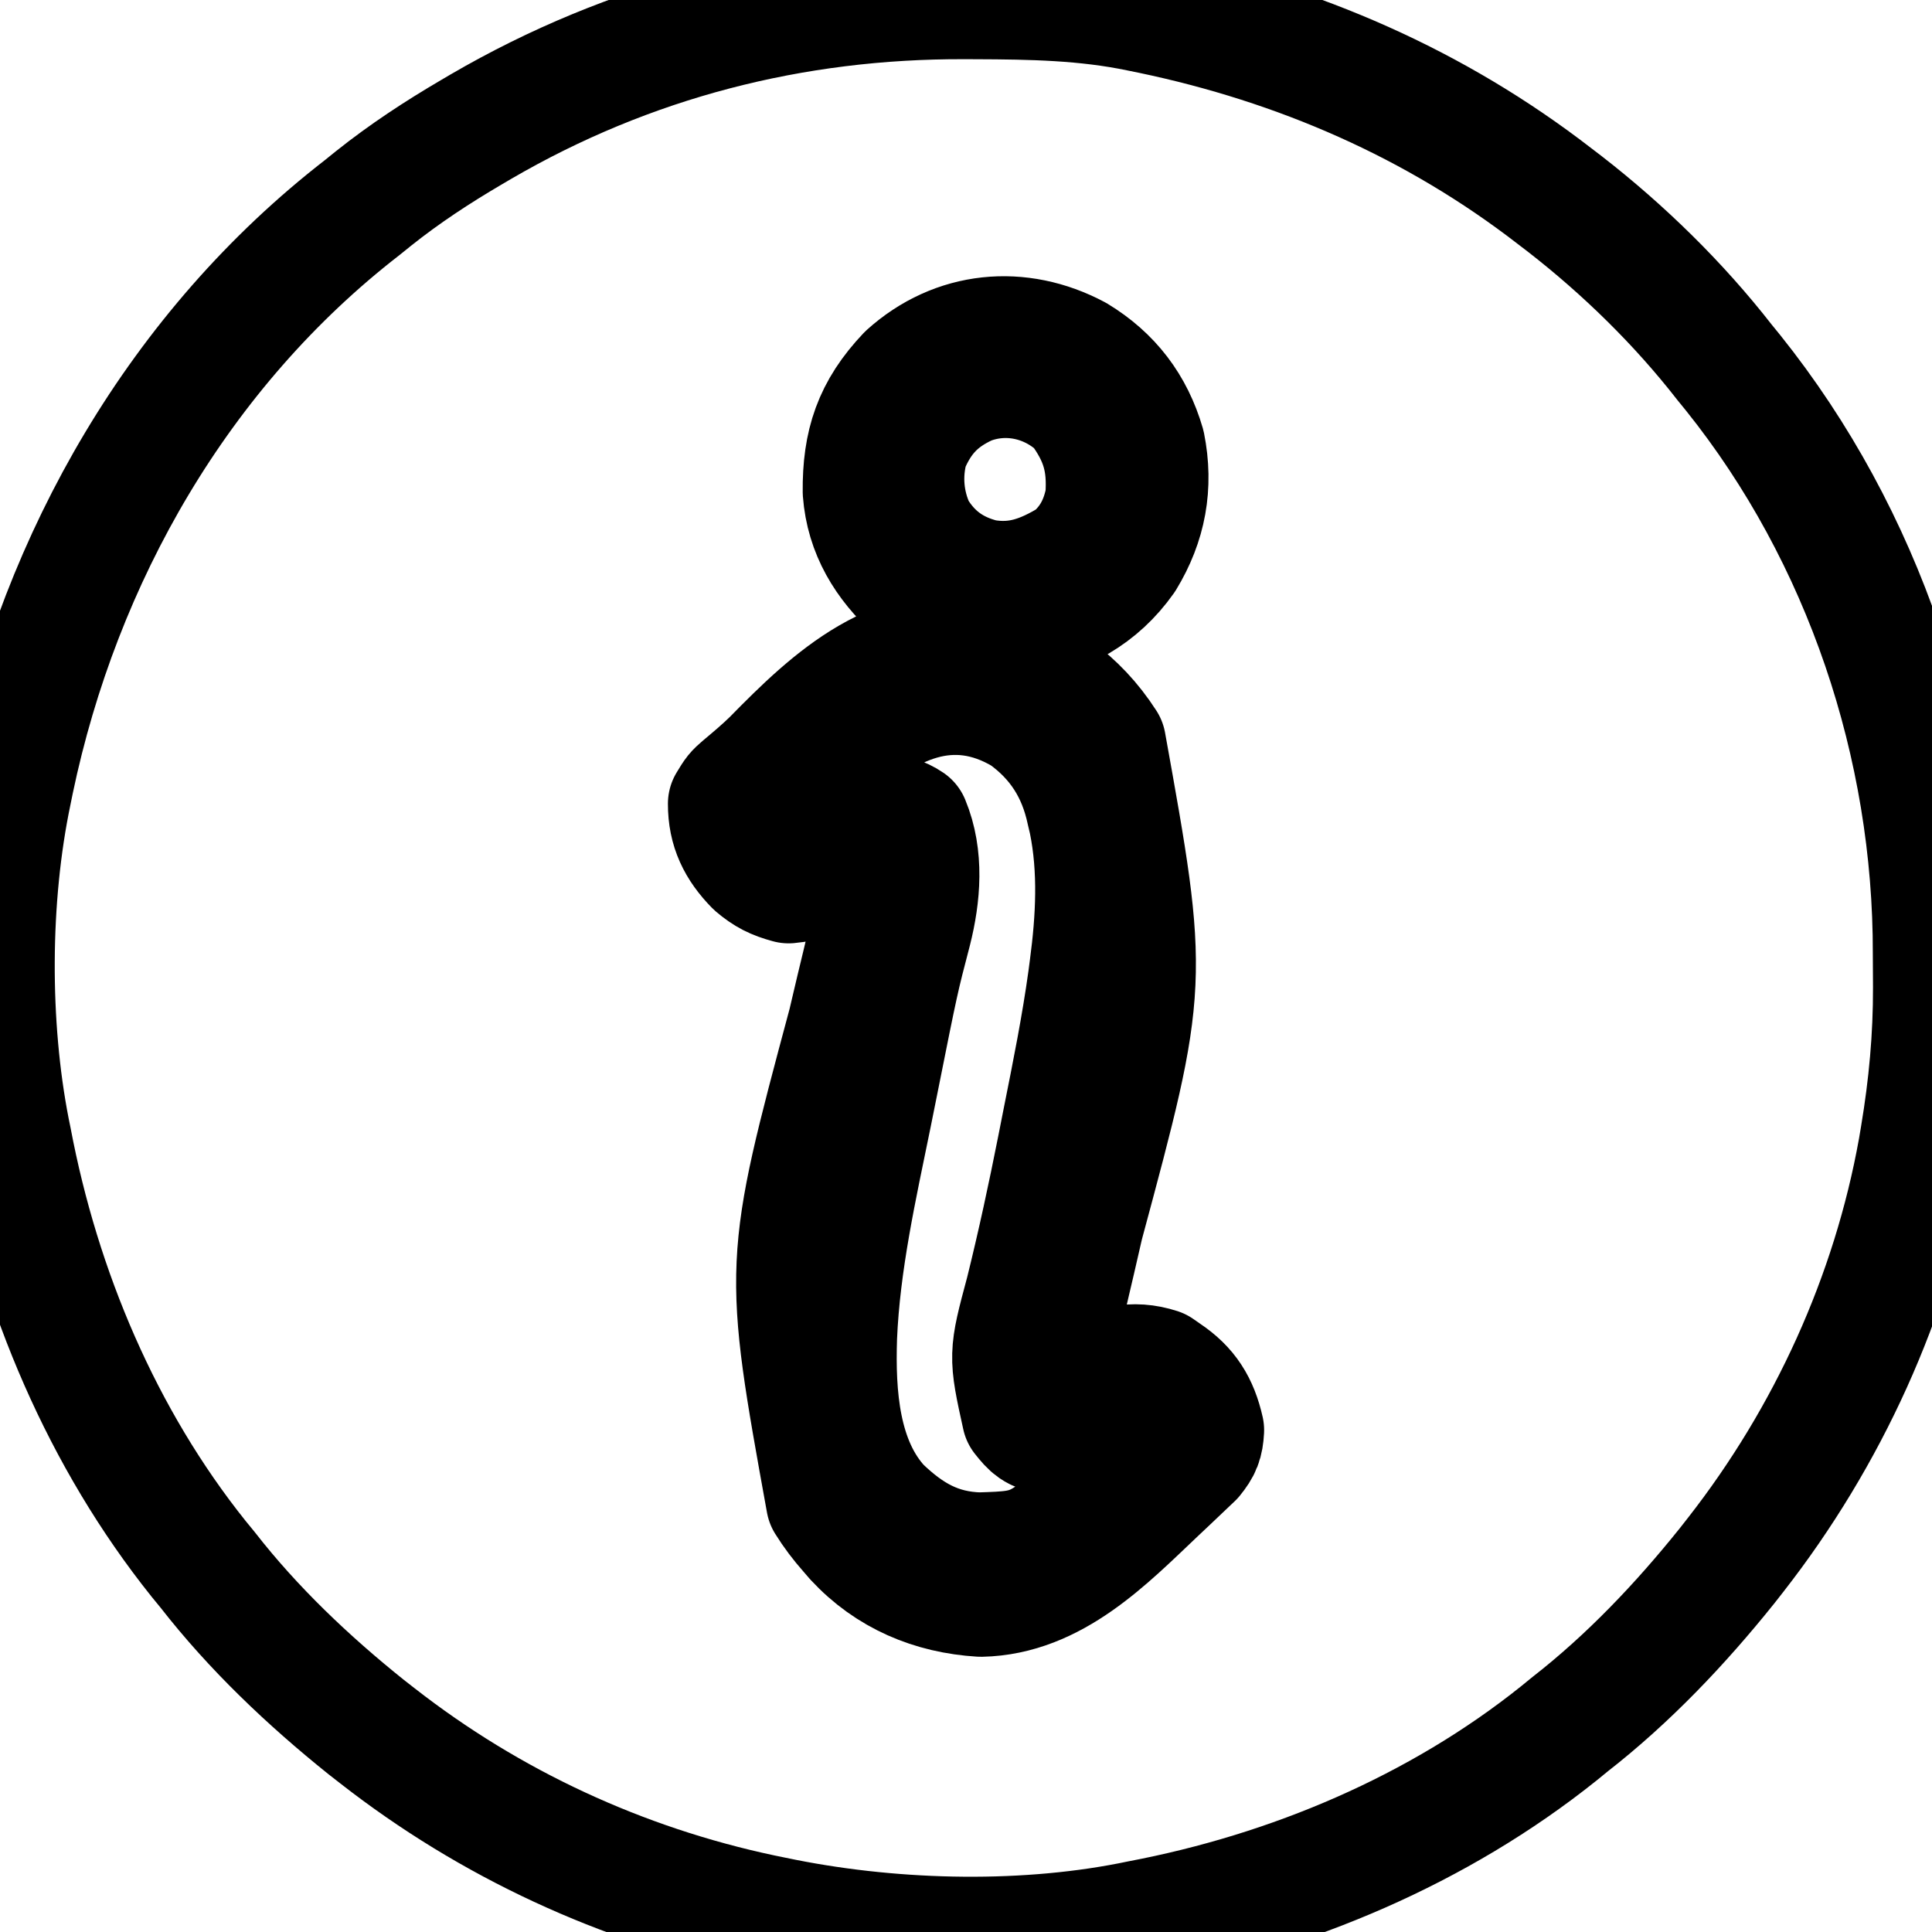
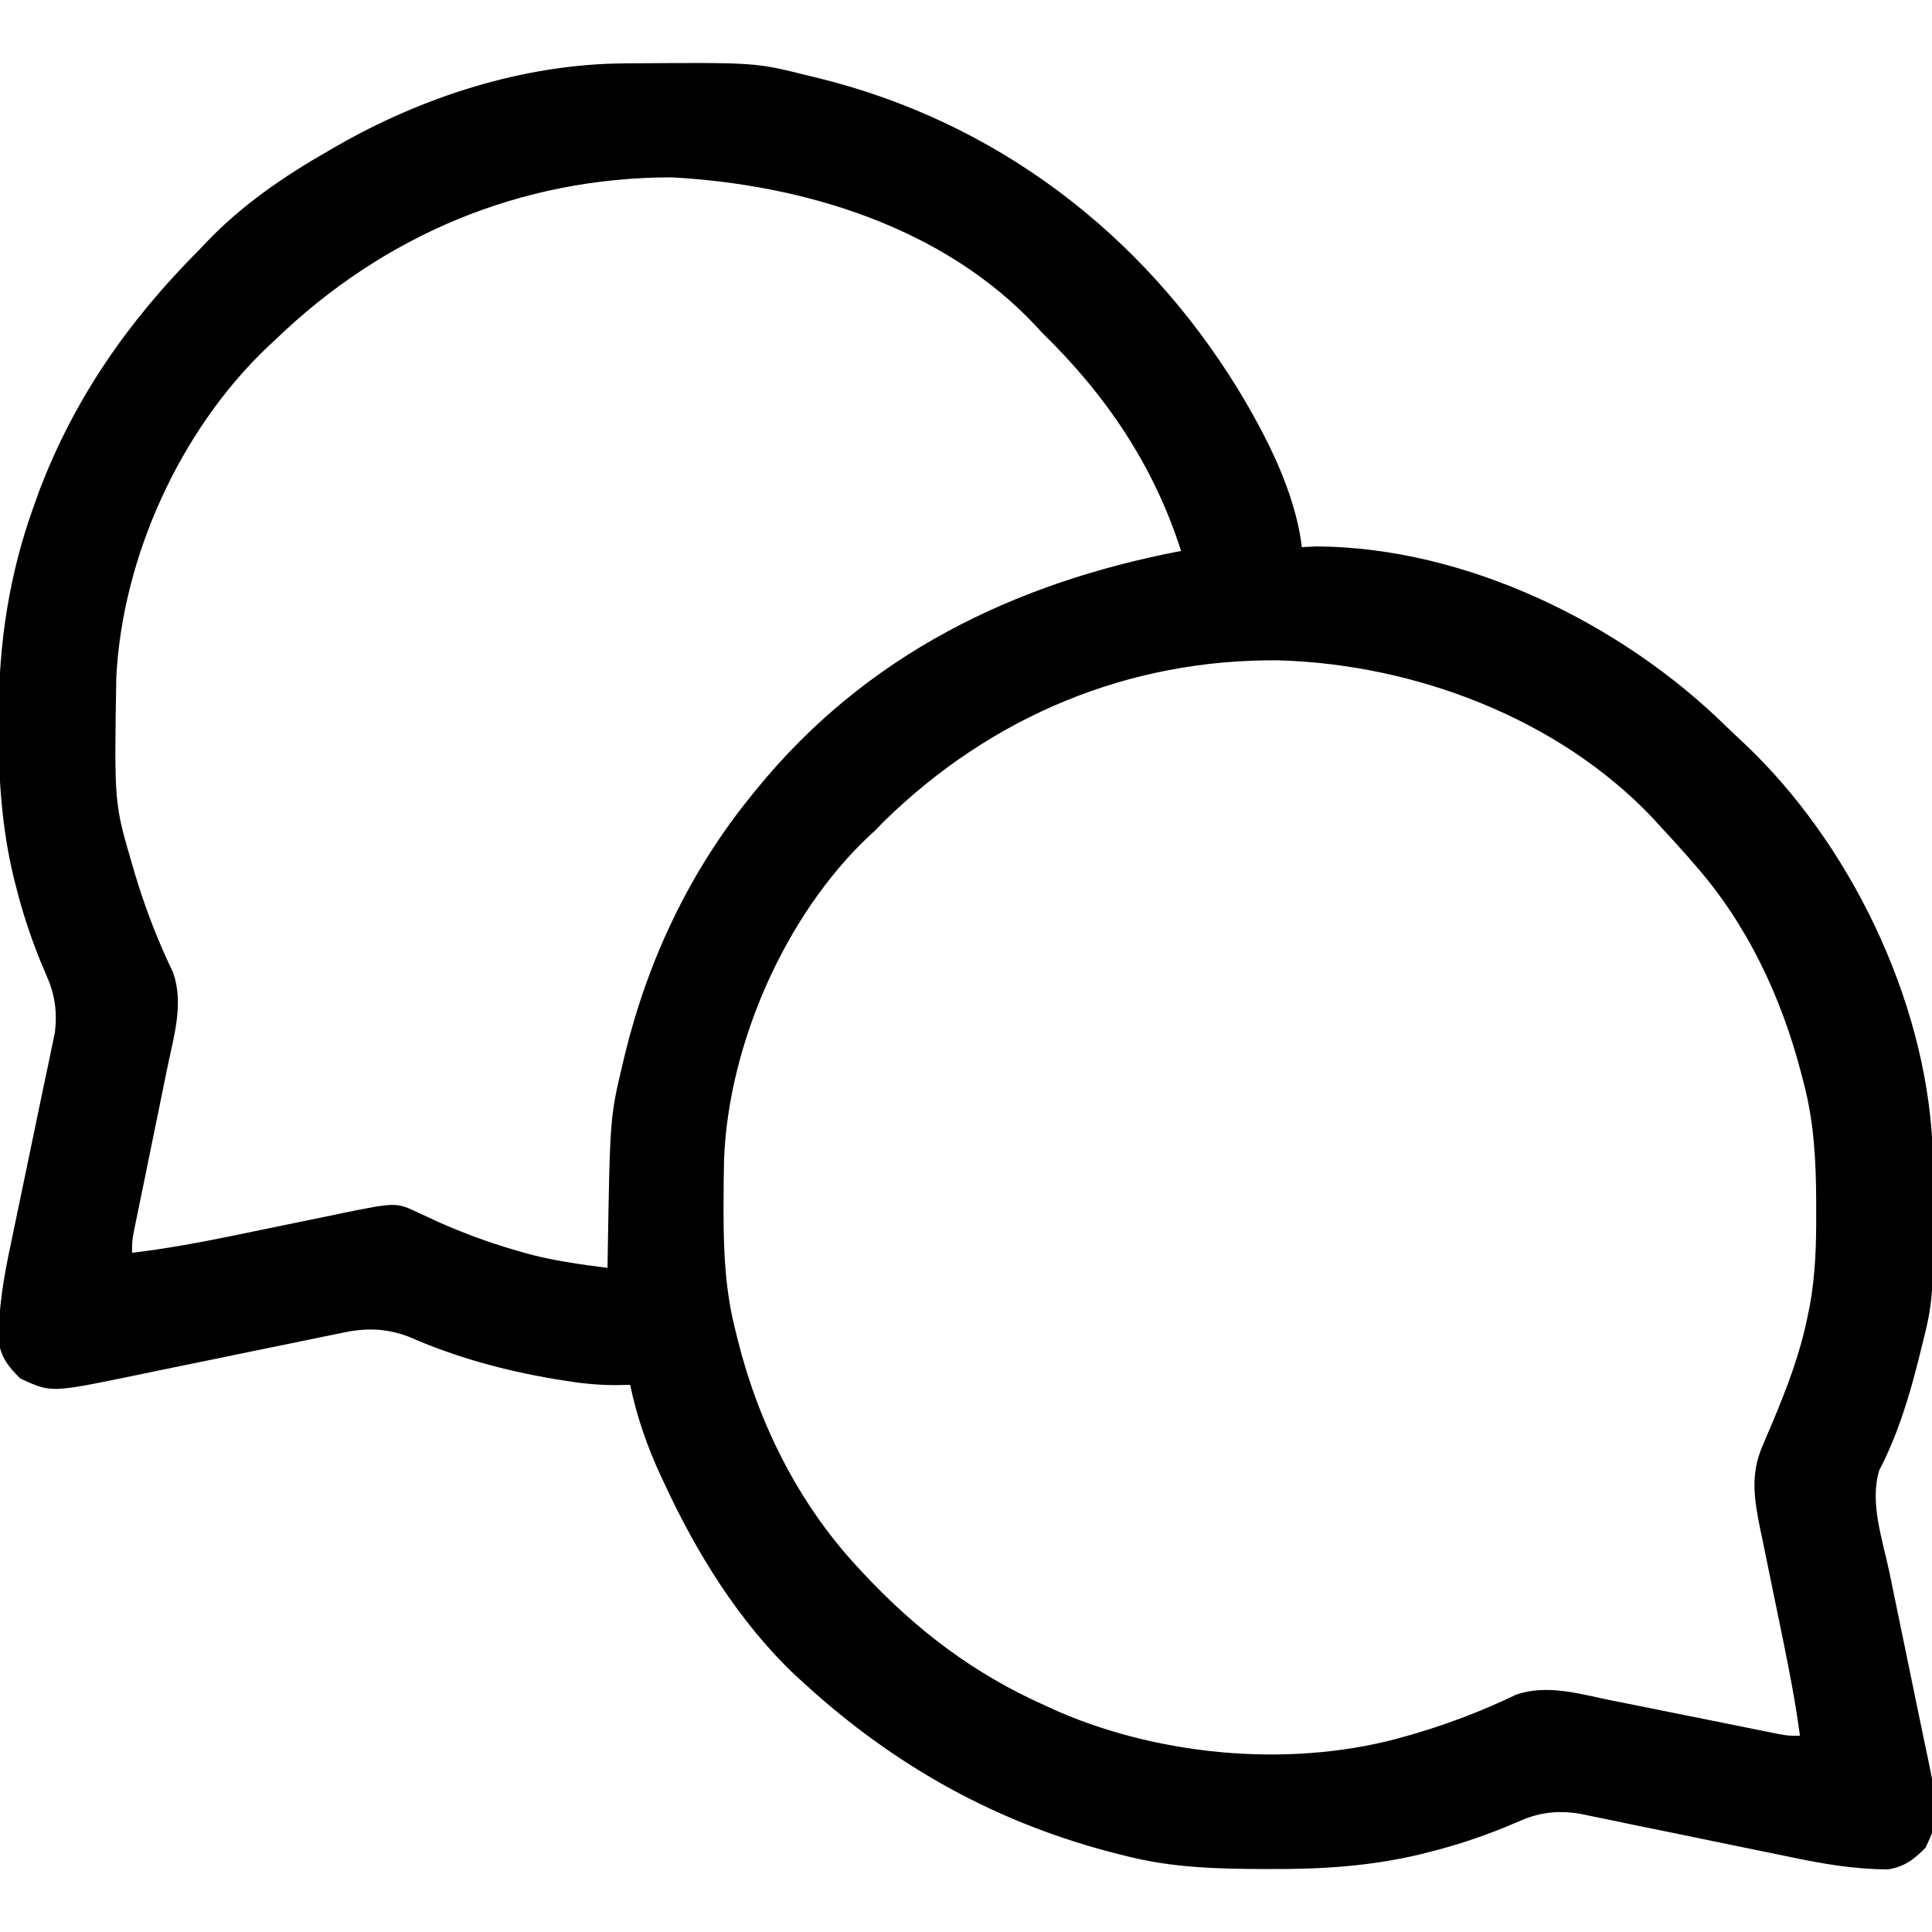
<svg xmlns="http://www.w3.org/2000/svg" version="1.1" width="512" height="512" viewBox="0 0 512 512">
-   <path d="M0 0 C1.02 0 2.04 0 3.08 0.01 C17.69 0.06 32.03 0.31 46.38 3.31 C47.35 3.51 48.32 3.71 49.33 3.91 C88.48 12.1 124.7 27.79 156.38 52.31 C157.26 52.99 158.15 53.66 159.06 54.36 C174.65 66.47 189.26 80.75 201.38 96.31 C202.52 97.72 202.52 97.72 203.69 99.15 C238.32 142.39 256.81 197.89 256.69 253.04 C256.69 255.98 256.71 258.92 256.74 261.86 C256.78 275.23 255.58 288.13 253.38 301.31 C253.09 303.02 253.09 303.02 252.8 304.76 C245.78 343.87 228.8 381.05 204.38 412.31 C203.62 413.28 202.86 414.26 202.07 415.26 C189.74 430.64 175.94 445.19 160.38 457.31 C159.44 458.08 158.5 458.84 157.54 459.63 C125.59 485.22 86.42 501.73 46.38 509.31 C45.57 509.48 44.76 509.64 43.92 509.81 C13.88 515.68 -20.76 514.59 -50.62 508.31 C-52.15 508 -52.15 508 -53.7 507.68 C-90.85 499.79 -125.71 483.68 -155.62 460.31 C-156.6 459.55 -157.57 458.79 -158.57 458.01 C-173.95 445.68 -188.5 431.88 -200.62 416.31 C-201.77 414.91 -201.77 414.91 -202.94 413.48 C-228.53 381.52 -245.04 342.36 -252.62 302.31 C-252.79 301.5 -252.95 300.69 -253.12 299.86 C-258.59 271.87 -258.47 238.22 -252.62 210.31 C-252.43 209.34 -252.23 208.36 -252.02 207.36 C-239.58 147.89 -208.03 92.82 -159.62 55.31 C-158.63 54.51 -157.64 53.72 -156.62 52.89 C-148.38 46.32 -139.71 40.64 -130.62 35.31 C-129.81 34.84 -129 34.36 -128.17 33.87 C-88.79 10.94 -45.38 -0.17 0 0 Z M-15.18 99.61 C-24.08 108.99 -27.02 117.9 -26.9 130.64 C-26.1 141.22 -20.96 149.52 -13.25 156.56 C-5.35 162.94 4.2 166.19 14.38 165.31 C26.02 163.17 35.48 158.08 42.38 148.31 C48.1 138.93 49.92 129.04 47.76 118.22 C44.76 107.9 38.8 100.06 29.59 94.49 C14.61 86.51 -2.38 88.07 -15.18 99.61 Z M-50.96 201.69 C-53.5 204.17 -56.21 206.45 -58.93 208.73 C-60.85 210.4 -60.85 210.4 -62.62 213.31 C-62.64 220.02 -60.17 224.95 -55.55 229.68 C-52.61 232.18 -50.38 233.29 -46.62 234.31 C-42.01 233.9 -38.67 232.51 -34.62 230.31 C-30.53 228.09 -27.22 226.99 -22.62 226.31 C-22.94 236.6 -24.7 246.02 -27.15 255.98 C-28.2 260.25 -29.2 264.54 -30.21 268.82 C-30.51 270.13 -30.51 270.13 -30.83 271.47 C-48 335.5 -48 335.5 -36.62 398.31 C-34.83 401.19 -32.87 403.77 -30.62 406.31 C-30.1 406.92 -29.58 407.52 -29.04 408.14 C-20.13 417.75 -8.61 422.59 4.33 423.38 C23.59 422.98 37.73 408.18 50.81 395.8 C51.84 394.82 52.87 393.85 53.91 392.88 C55.32 391.56 56.73 390.22 58.12 388.88 C58.92 388.11 59.72 387.35 60.55 386.57 C62.63 384 63.2 382.59 63.38 379.31 C61.85 372.57 59.08 368.12 53.38 364.31 C52.76 363.88 52.14 363.45 51.5 363 C48.07 361.89 44.9 361.67 41.38 362.31 C39.3 363.4 37.46 364.66 35.54 366 C31.77 368.28 27.6 369.21 23.38 370.31 C23.7 360.09 25.41 350.69 27.78 340.79 C28.82 336.43 29.82 332.06 30.82 327.69 C31.13 326.31 31.13 326.31 31.46 324.91 C48.78 260.59 48.78 260.59 37.38 197.31 C29.78 185.51 19.81 179.09 6.94 173.94 C-18.01 169.56 -34.74 185.11 -50.96 201.69 Z " fill="none" stroke="currentColor" stroke-width="32" stroke-linejoin="round" stroke-linecap="round" transform="translate(255.625,-0.3125)" />
-   <path d="M0 0 C8.97 6.43 14.27 14.81 16.55 25.53 C16.86 26.83 16.86 26.83 17.17 28.16 C19.77 40.94 19.07 54.09 17.36 66.94 C17.23 67.93 17.1 68.91 16.97 69.92 C15.25 82.4 12.77 94.74 10.3 107.09 C9.81 109.58 9.32 112.06 8.83 114.55 C6.28 127.43 3.53 140.22 0.37 152.96 C-4.11 169.66 -4.11 169.66 -0.54 185.88 C1.86 188.91 2.78 189.79 6.55 190.53 C14.03 190.87 19.4 188.41 25.79 184.71 C28.98 183.35 30.34 183.3 33.55 184.53 C35.55 187.53 35.55 187.53 35.53 189.35 C34.05 192.65 31.56 194.88 28.99 197.34 C28.45 197.87 27.9 198.41 27.34 198.95 C4.06 221.53 4.06 221.53 -11.95 222.03 C-22.8 221.7 -30.4 217.34 -38.14 209.9 C-49.07 198.07 -50.22 180.22 -49.71 164.81 C-48.88 144.98 -44.46 125.43 -40.5 106.04 C-39.93 103.19 -39.36 100.34 -38.78 97.48 C-33.31 70.1 -33.31 70.1 -29.92 57.13 C-27.57 47.83 -26.7 37.55 -30.45 28.53 C-34.73 25.58 -40.46 25.83 -45.45 26.53 C-51.01 28.37 -56.23 30.88 -61.45 33.53 C-63.1 32.21 -64.75 30.89 -66.45 29.53 C-66 24.86 -64.43 23.18 -60.88 20.21 C-57.6 17.41 -54.48 14.6 -51.51 11.46 C-36.99 -3.23 -19.1 -11.5 0 0 Z " fill="none" stroke="currentColor" stroke-width="32" stroke-linejoin="round" stroke-linecap="round" transform="translate(271.4453,189.4727)" />
-   <path d="M0 0 C5.81 7.86 7.7 14.3 7 24 C5.79 30.49 3.09 35.74 -2 40 C-9.59 44.63 -16.43 47.17 -25.39 45.57 C-33.37 43.58 -39.18 39.41 -43.44 32.31 C-46.66 25.49 -47.33 17.75 -45.28 10.43 C-41.91 2.43 -37.37 -2.42 -29.47 -6.02 C-19.29 -10.04 -7.88 -7.51 0 0 Z " fill="none" stroke="currentColor" stroke-width="32" stroke-linejoin="round" stroke-linecap="round" transform="translate(286,108)" />
+   <path d="M165.43,16.8c.78-.01,1.56-.02,2.36-.02c32.42-.23,32.42-.23,46.21,3.22c.81,.19,1.62,.39,2.46,.59C263.84,32.14,302.58,61.71,328,103c7.53,12.41,15.3,27.46,17,42c.63-.03,.63-.03,3.81-.19c39.55,.17,80.81,20.34,108.63,47.67c1.58,1.54,3.18,3.03,4.79,4.53c27.91,26.34,47.86,67.46,49.88,106.03c.05,2.13,.08,4.26,.09,6.39c.01,.78,.02,1.56,.02,2.36c.23,32.55,.23,32.55-3.22,46.21c-.21,.85-.42,1.7-.63,2.57c-2.58,10.17-5.53,19.78-10.37,29.13c-2.58,8.5,.92,18.44,2.7,26.92c.47,2.26,.94,4.52,1.4,6.78c1.31,6.43,2.63,12.85,3.97,19.26c.83,3.95,1.64,7.89,2.44,11.84c.3,1.49,.61,2.98,.93,4.47c4.73,22.37,4.73,22.37,.87,30.66c-3.04,3.12-5.65,5.12-10.02,5.78c-8.78-.04-16.97-1.42-25.53-3.22c-2.47-.52-4.94-1.02-7.41-1.52c-5.25-1.07-10.49-2.15-15.72-3.23c-6.1-1.26-12.2-2.52-18.31-3.75c-2.42-.5-4.85-1.01-7.27-1.52c-1.5-.3-2.99-.6-4.49-.91c-.33-.07-.33-.07-2.01-.43c-5.77-1.14-11.07-.72-16.47,1.62c-.34,.15-.34,.15-2.08,.87c-.72,.31-1.44,.61-2.19,.93c-6.59,2.67-13.16,4.84-20.06,6.56c-.38,.1-.38,.1-2.32,.59c-13.17,3.16-26.14,3.98-39.62,3.91c-.81,0-1.63,0-2.47,0c-12-.05-23.64-.38-35.34-3.31c-.42-.1-.42-.1-2.52-.62c-31.9-8.01-59.28-23.2-83.48-45.38c-.77-.7-1.54-1.39-2.33-2.11C195.82,429.76,184.53,411.48,176,393c-.29-.62-.58-1.24-.88-1.87c-3.65-7.88-6.34-15.63-8.12-24.13c-1.3,.02-2.6,.05-3.95,.07c-4.73,0-9.26-.49-13.92-1.26c-.82-.13-1.63-.26-2.47-.4c-13.3-2.27-26-5.75-38.36-11.18c-6.21-2.32-11.46-2.35-17.86-.97c-.73,.15-1.45,.3-2.19,.45c-1.56,.31-3.11,.64-4.67,.96c-2.47,.52-4.94,1.03-7.42,1.53c-6.15,1.24-12.3,2.52-18.44,3.79c-5.2,1.07-10.39,2.14-15.59,3.19c-2.42,.49-4.83,1-7.25,1.51c-21.4,4.4-21.4,4.4-29.5,.62c-3.13-3.04-5.13-5.65-5.79-10.03c.04-8.72,1.41-16.84,3.22-25.33c.52-2.44,1.02-4.88,1.52-7.32c1.06-5.17,2.15-10.34,3.23-15.5c1.26-6.02,2.52-12.04,3.75-18.06c.5-2.39,1.01-4.78,1.52-7.18c.3-1.47,.6-2.94,.91-4.42c.27-1.27,.53-2.55,.81-3.87c.64-5.12,.05-9.78-2-14.52c-.29-.68-.58-1.37-.87-2.08c-.31-.72-.61-1.44-.93-2.19c-2.67-6.59-4.84-13.16-6.56-20.06c-.2-.77-.39-1.53-.59-2.32C.43,219.19-.41,206.11-.37,192.56c0-.83,0-1.66,0-2.52C-.33,170.56,2.35,152.36,9,134c.43-1.2,.86-2.41,1.3-3.64C19.74,105.38,34.22,84.78,53,66c.29-.31,.29-.31,1.78-1.89C64.14,54.31,75.28,46.7,87,40c.62-.36,1.24-.72,1.87-1.09c22.98-13.25,49.88-21.95,76.56-22.11ZM73,90c-.72,.67-1.43,1.33-2.17,2.02c-23.1,21.99-38.4,55.63-40.01,87.49c-.55,33.33-.55,33.33,4.18,49.49c.22,.77,.45,1.55,.68,2.34c2.73,9.14,6.08,17.86,10.22,26.45c2.82,8.23,.19,16.76-1.52,25.01c-.27,1.33-.54,2.65-.81,3.98c-.71,3.47-1.42,6.94-2.13,10.41c-1.15,5.57-2.28,11.14-3.41,16.71c-.4,1.94-.8,3.88-1.2,5.82c-.12,.58-.12,.58-.73,3.56c-.11,.52-.11,.52-.64,3.14C35,329,35,329,35,332c8.77-1.04,17.38-2.62,26.02-4.38c.54-.11,.54-.11,3.27-.67c4.51-.92,9.01-1.85,13.51-2.79c3.33-.69,6.65-1.36,9.97-2.04c1.01-.22,2.02-.43,3.06-.65c14.21-2.88,14.21-2.88,20.37,.07c.72,.33,1.45,.66,2.19,1c.76,.36,1.52,.72,2.3,1.09c6.92,3.08,13.83,5.66,21.12,7.75c.81,.23,1.62,.47,2.46,.72c7.14,1.98,14.38,2.96,21.73,3.9c.01-.96,.03-1.92,.04-2.91c.61-36.98,.61-36.98,3.96-51.09c.19-.81,.38-1.63,.58-2.47C171.71,254.42,182.69,231.1,199,211c.45-.55,.89-1.11,1.35-1.67C229.29,173.7,268.42,154.53,313,146c-7.29-22.75-19.91-41.36-37-58c-.44-.48-.88-.97-1.33-1.46C250.08,60.14,212.96,48.91,178,47c-40.04,0-76.35,15.36-105,43ZM234.38,217.56c-.79,.81-1.57,1.61-2.38,2.44c-.57,.52-1.14,1.05-1.72,1.59c-22.26,20.97-37.27,55.33-38.4,85.77c-.09,4.02-.13,8.05-.13,12.08c0,.71,0,1.43,0,2.17c.01,10.77,.52,20.92,3.25,31.39c.17,.67,.33,1.35,.5,2.04c5.52,22.1,15.99,43.16,31.5,59.96c.59,.64,1.17,1.27,1.78,1.93C242.93,432.06,258.07,443.56,277,452c1.19,.54,2.37,1.09,3.6,1.64c28.02,12.05,62.99,14.97,92.4,6.36c.77-.22,1.55-.45,2.34-.68c9.14-2.73,17.86-6.08,26.45-10.22c8.28-2.84,16.92-.17,25.23,1.53c1.35,.26,2.7,.53,4.05,.8c3.53,.71,7.05,1.42,10.58,2.13c5.66,1.15,11.33,2.28,16.99,3.41c1.98,.4,3.95,.8,5.92,1.2c.6,.12,.6,.12,3.63,.73c1.05,.21,2.1,.42,3.19,.64C474,460,474,460,477,460c-1.1-8.38-2.69-16.64-4.38-24.93c-.11-.54-.11-.54-.67-3.26c-.92-4.52-1.85-9.04-2.79-13.56c-.69-3.33-1.37-6.66-2.04-9.99c-.11-.5-.11-.5-.65-3.06c-1.56-7.75-2.66-14.43,.58-21.92c.43-1.03,.86-2.05,1.3-3.11c.46-1.07,.93-2.13,1.4-3.23c3.83-9.21,7.28-18.13,9.25-27.94c.17-.83,.35-1.66,.52-2.51c1.63-8.57,1.84-17,1.79-25.68c0-.73,0-1.46,0-2.21c-.05-10.82-.53-21.09-3.31-31.6c-.18-.69-.35-1.39-.54-2.1C472.17,264.38,463.1,244.98,449,229c-.72-.83-1.44-1.66-2.18-2.51c-2.24-2.53-4.52-5.02-6.82-7.49c-.67-.74-1.35-1.48-2.04-2.24c-25.05-26.42-63-40.68-98.93-41.76c-39.88-.44-76.24,14.82-104.65,42.56Z" fill="currentColor" />
</svg>
